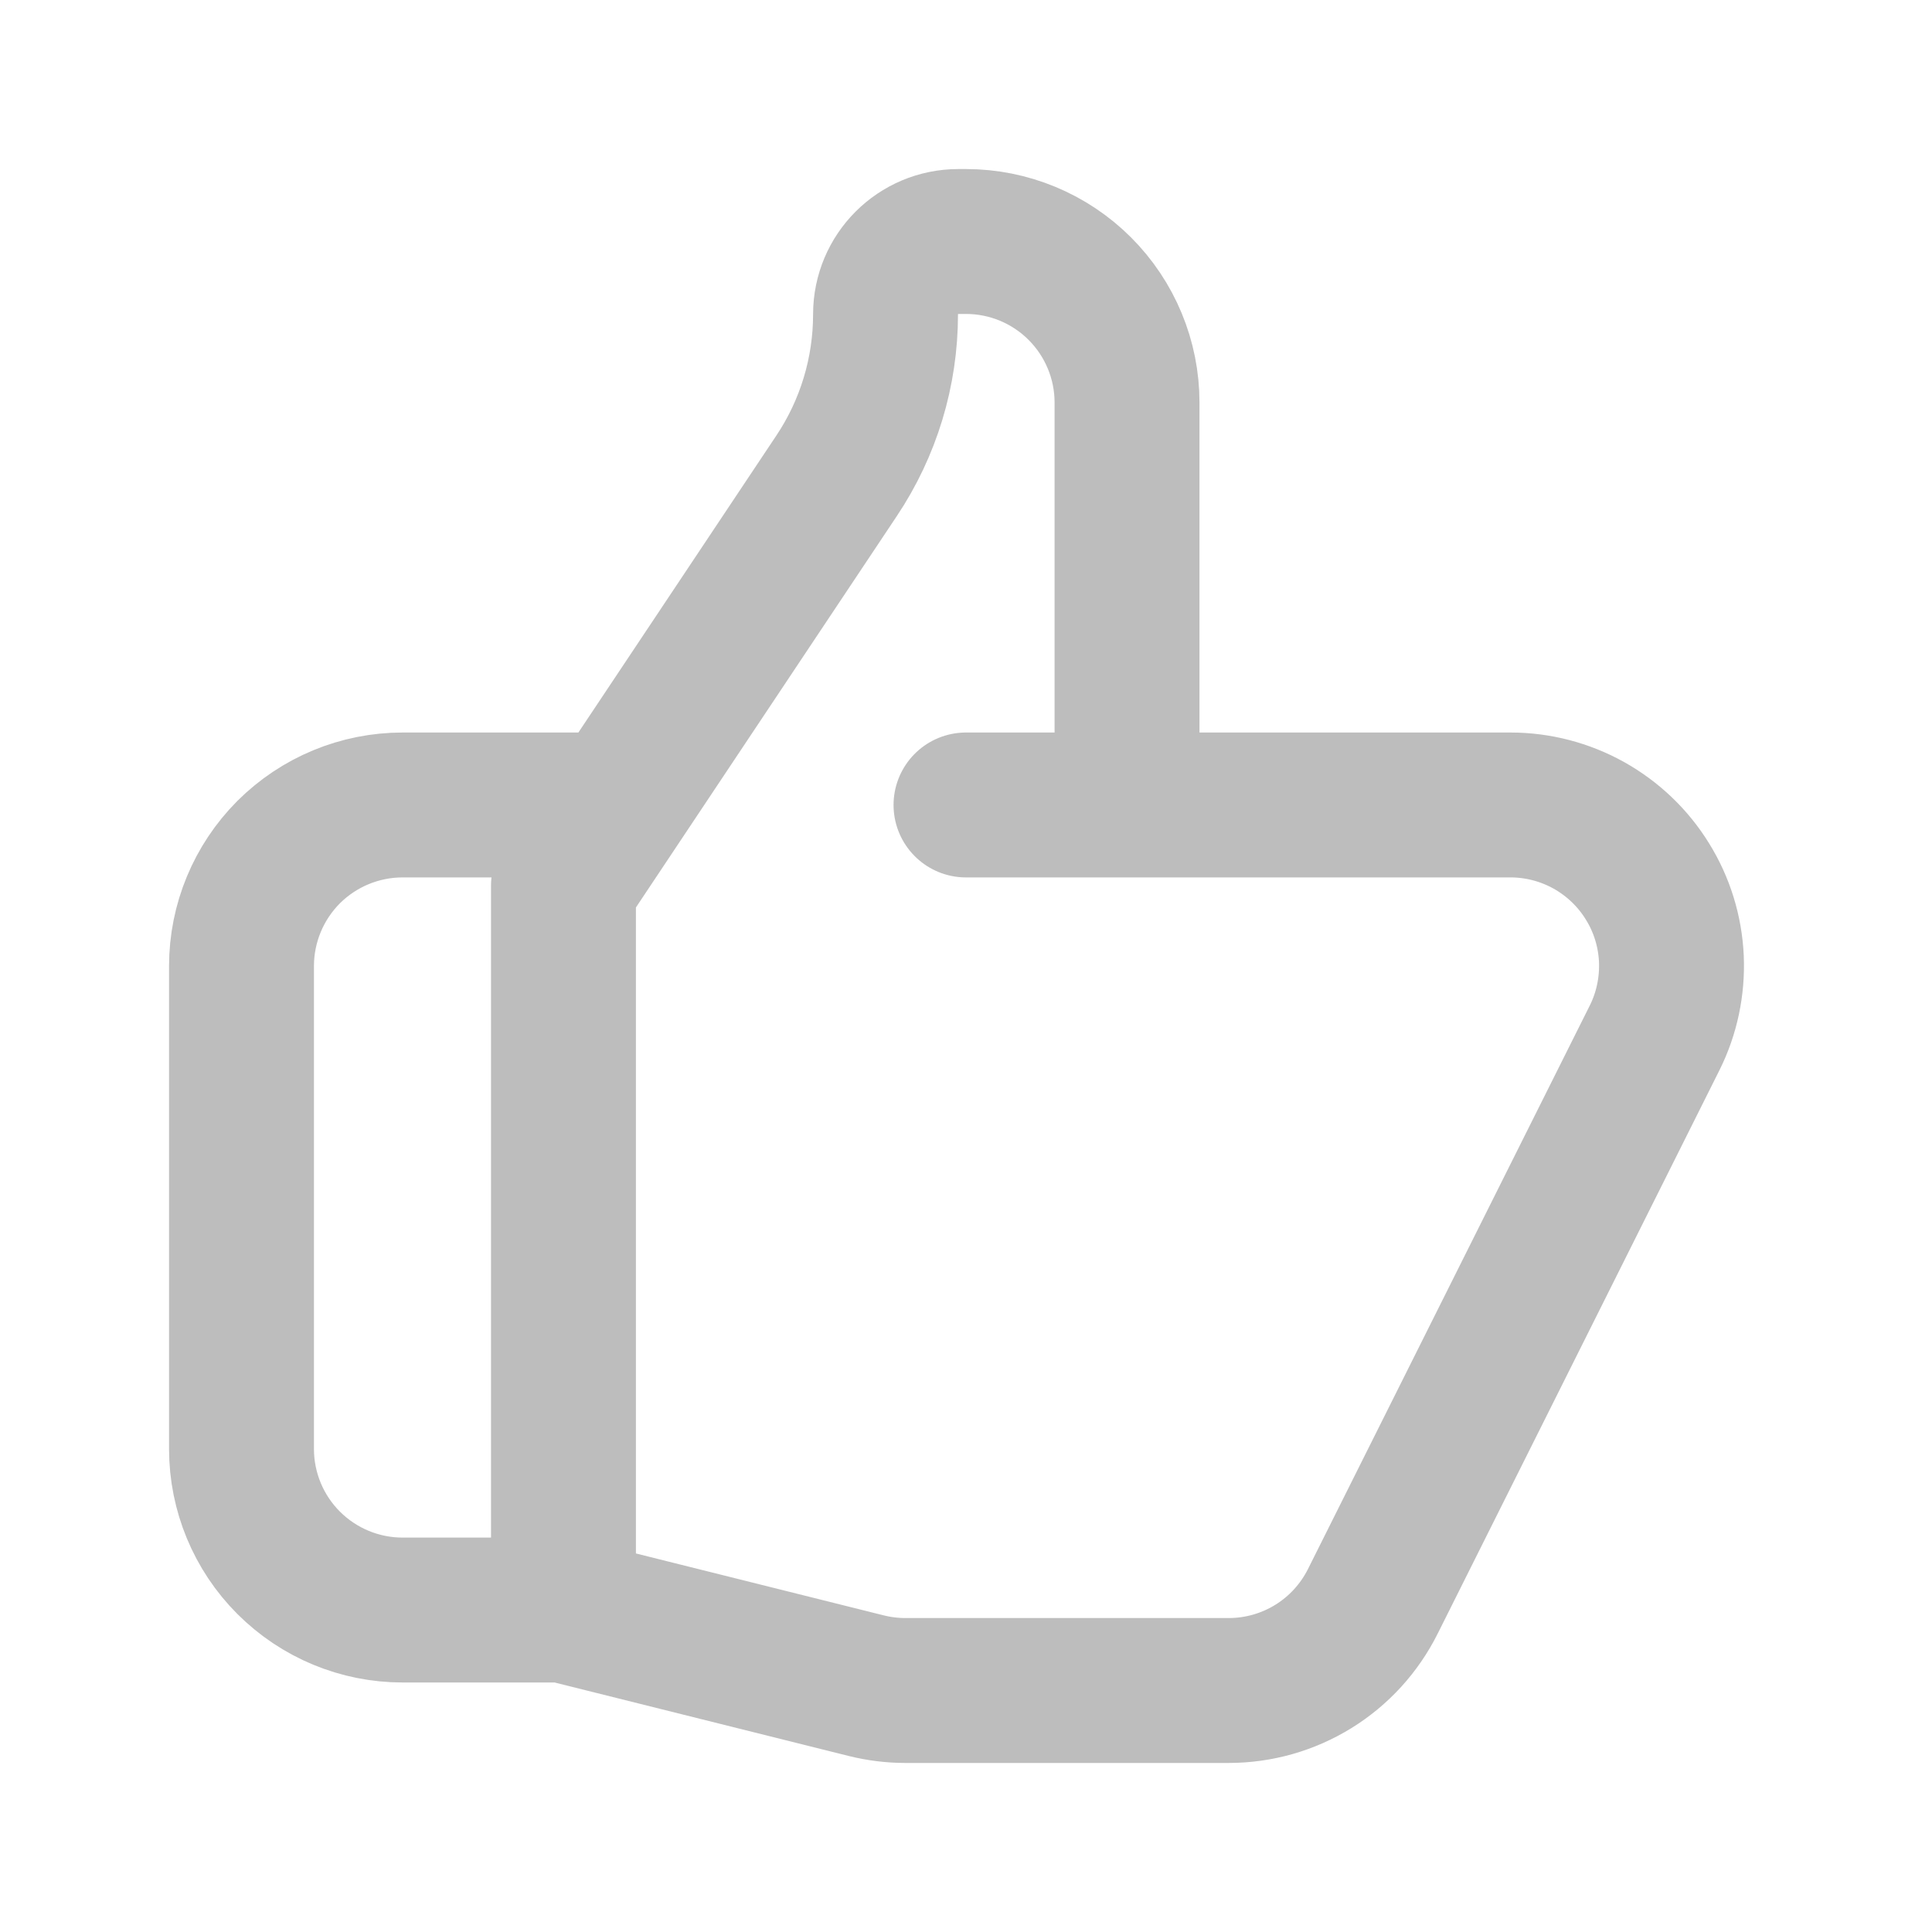
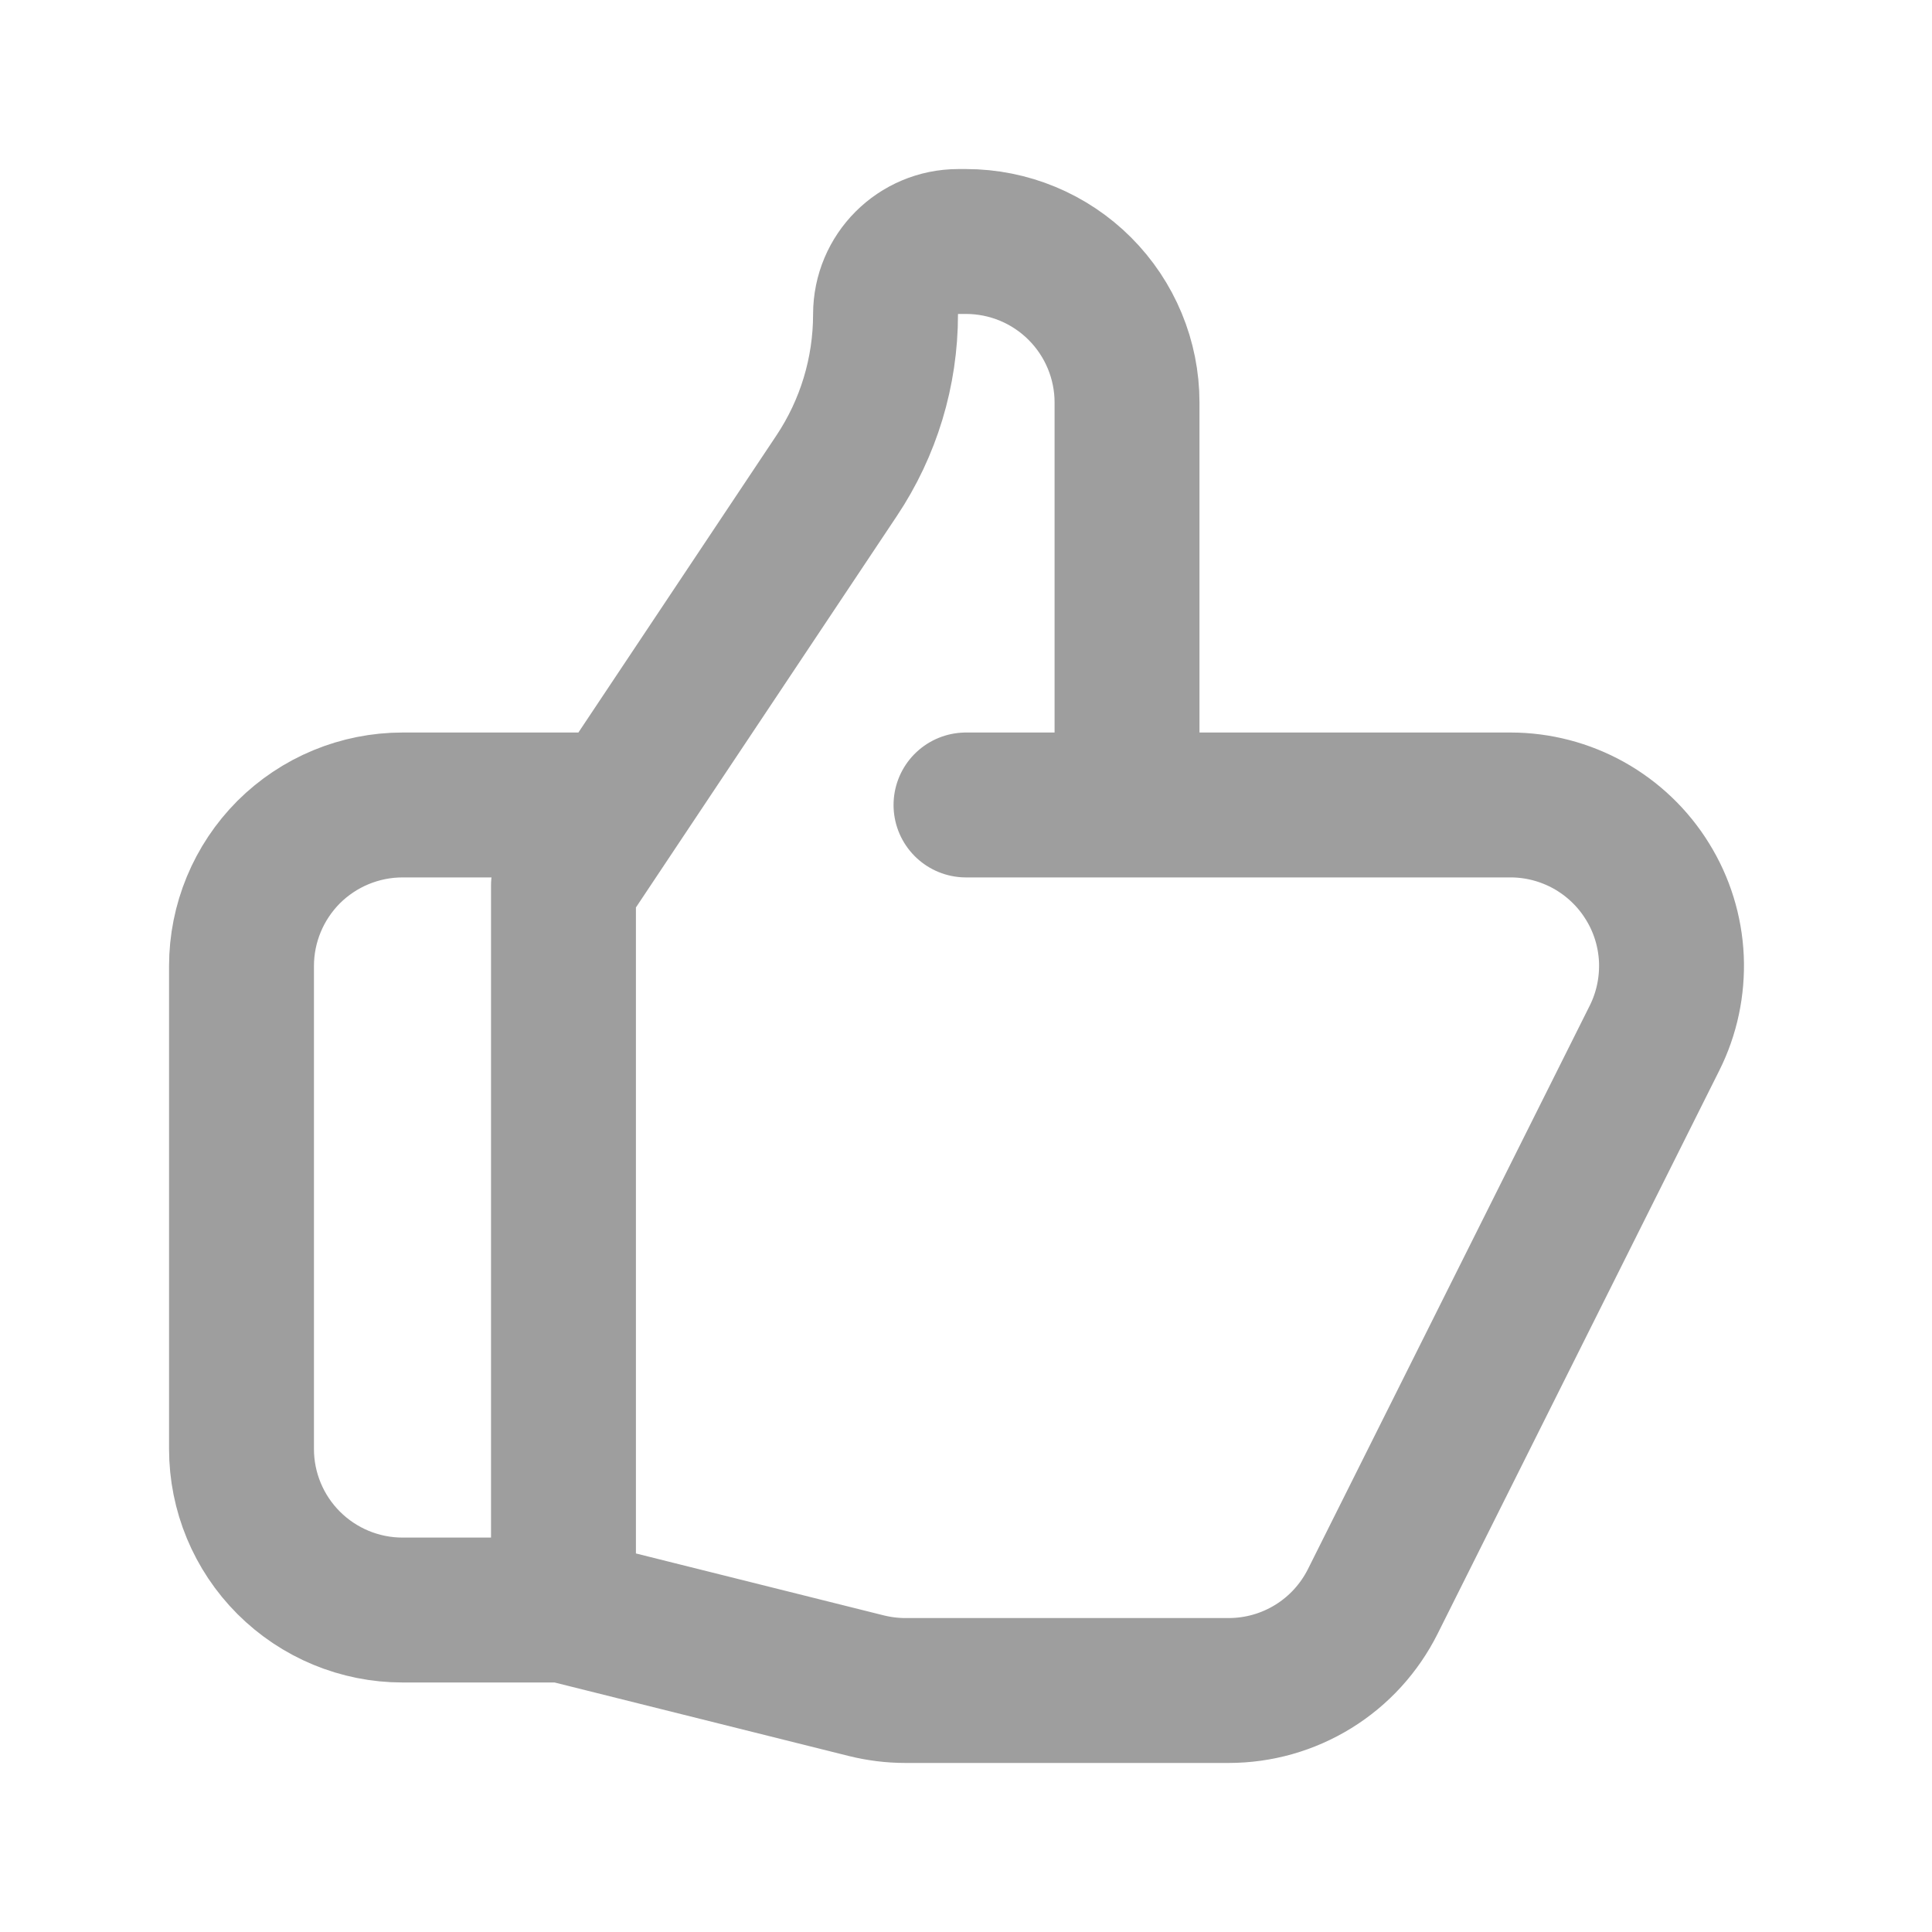
<svg xmlns="http://www.w3.org/2000/svg" width="20" height="20" viewBox="0 0 20 20" fill="none">
-   <path d="M11.667 8.333H15.637C15.921 8.333 16.2 8.406 16.448 8.544C16.696 8.683 16.905 8.882 17.054 9.124C17.204 9.365 17.289 9.641 17.302 9.925C17.314 10.209 17.255 10.491 17.128 10.745L14.211 16.578C14.072 16.855 13.86 17.088 13.596 17.251C13.332 17.414 13.029 17.5 12.719 17.5H9.372C9.236 17.5 9.1 17.483 8.967 17.45L5.833 16.667M11.667 8.333V4.167C11.667 3.725 11.491 3.301 11.178 2.988C10.866 2.676 10.442 2.5 10 2.5H9.921C9.504 2.5 9.167 2.837 9.167 3.254C9.167 3.849 8.991 4.431 8.66 4.926L5.833 9.167V16.667M11.667 8.333H10M5.833 16.667H4.167C3.725 16.667 3.301 16.491 2.988 16.178C2.676 15.866 2.5 15.442 2.5 15V10C2.5 9.558 2.676 9.134 2.988 8.821C3.301 8.509 3.725 8.333 4.167 8.333H6.25" stroke="#BDBDBD" stroke-width="1.5" stroke-linecap="round" stroke-linejoin="round" />
+   <path d="M11.667 8.333H15.637C15.921 8.333 16.2 8.406 16.448 8.544C16.696 8.683 16.905 8.882 17.054 9.124C17.204 9.365 17.289 9.641 17.302 9.925C17.314 10.209 17.255 10.491 17.128 10.745L14.211 16.578C14.072 16.855 13.86 17.088 13.596 17.251C13.332 17.414 13.029 17.5 12.719 17.5H9.372C9.236 17.5 9.1 17.483 8.967 17.45L5.833 16.667M11.667 8.333V4.167C11.667 3.725 11.491 3.301 11.178 2.988C10.866 2.676 10.442 2.5 10 2.5H9.921C9.504 2.5 9.167 2.837 9.167 3.254C9.167 3.849 8.991 4.431 8.66 4.926L5.833 9.167V16.667M11.667 8.333H10M5.833 16.667H4.167C3.725 16.667 3.301 16.491 2.988 16.178C2.676 15.866 2.5 15.442 2.5 15V10C2.5 9.558 2.676 9.134 2.988 8.821C3.301 8.509 3.725 8.333 4.167 8.333H6.25" stroke="#9E9E9E" stroke-width="1.5" stroke-linecap="round" stroke-linejoin="round" />
</svg>
